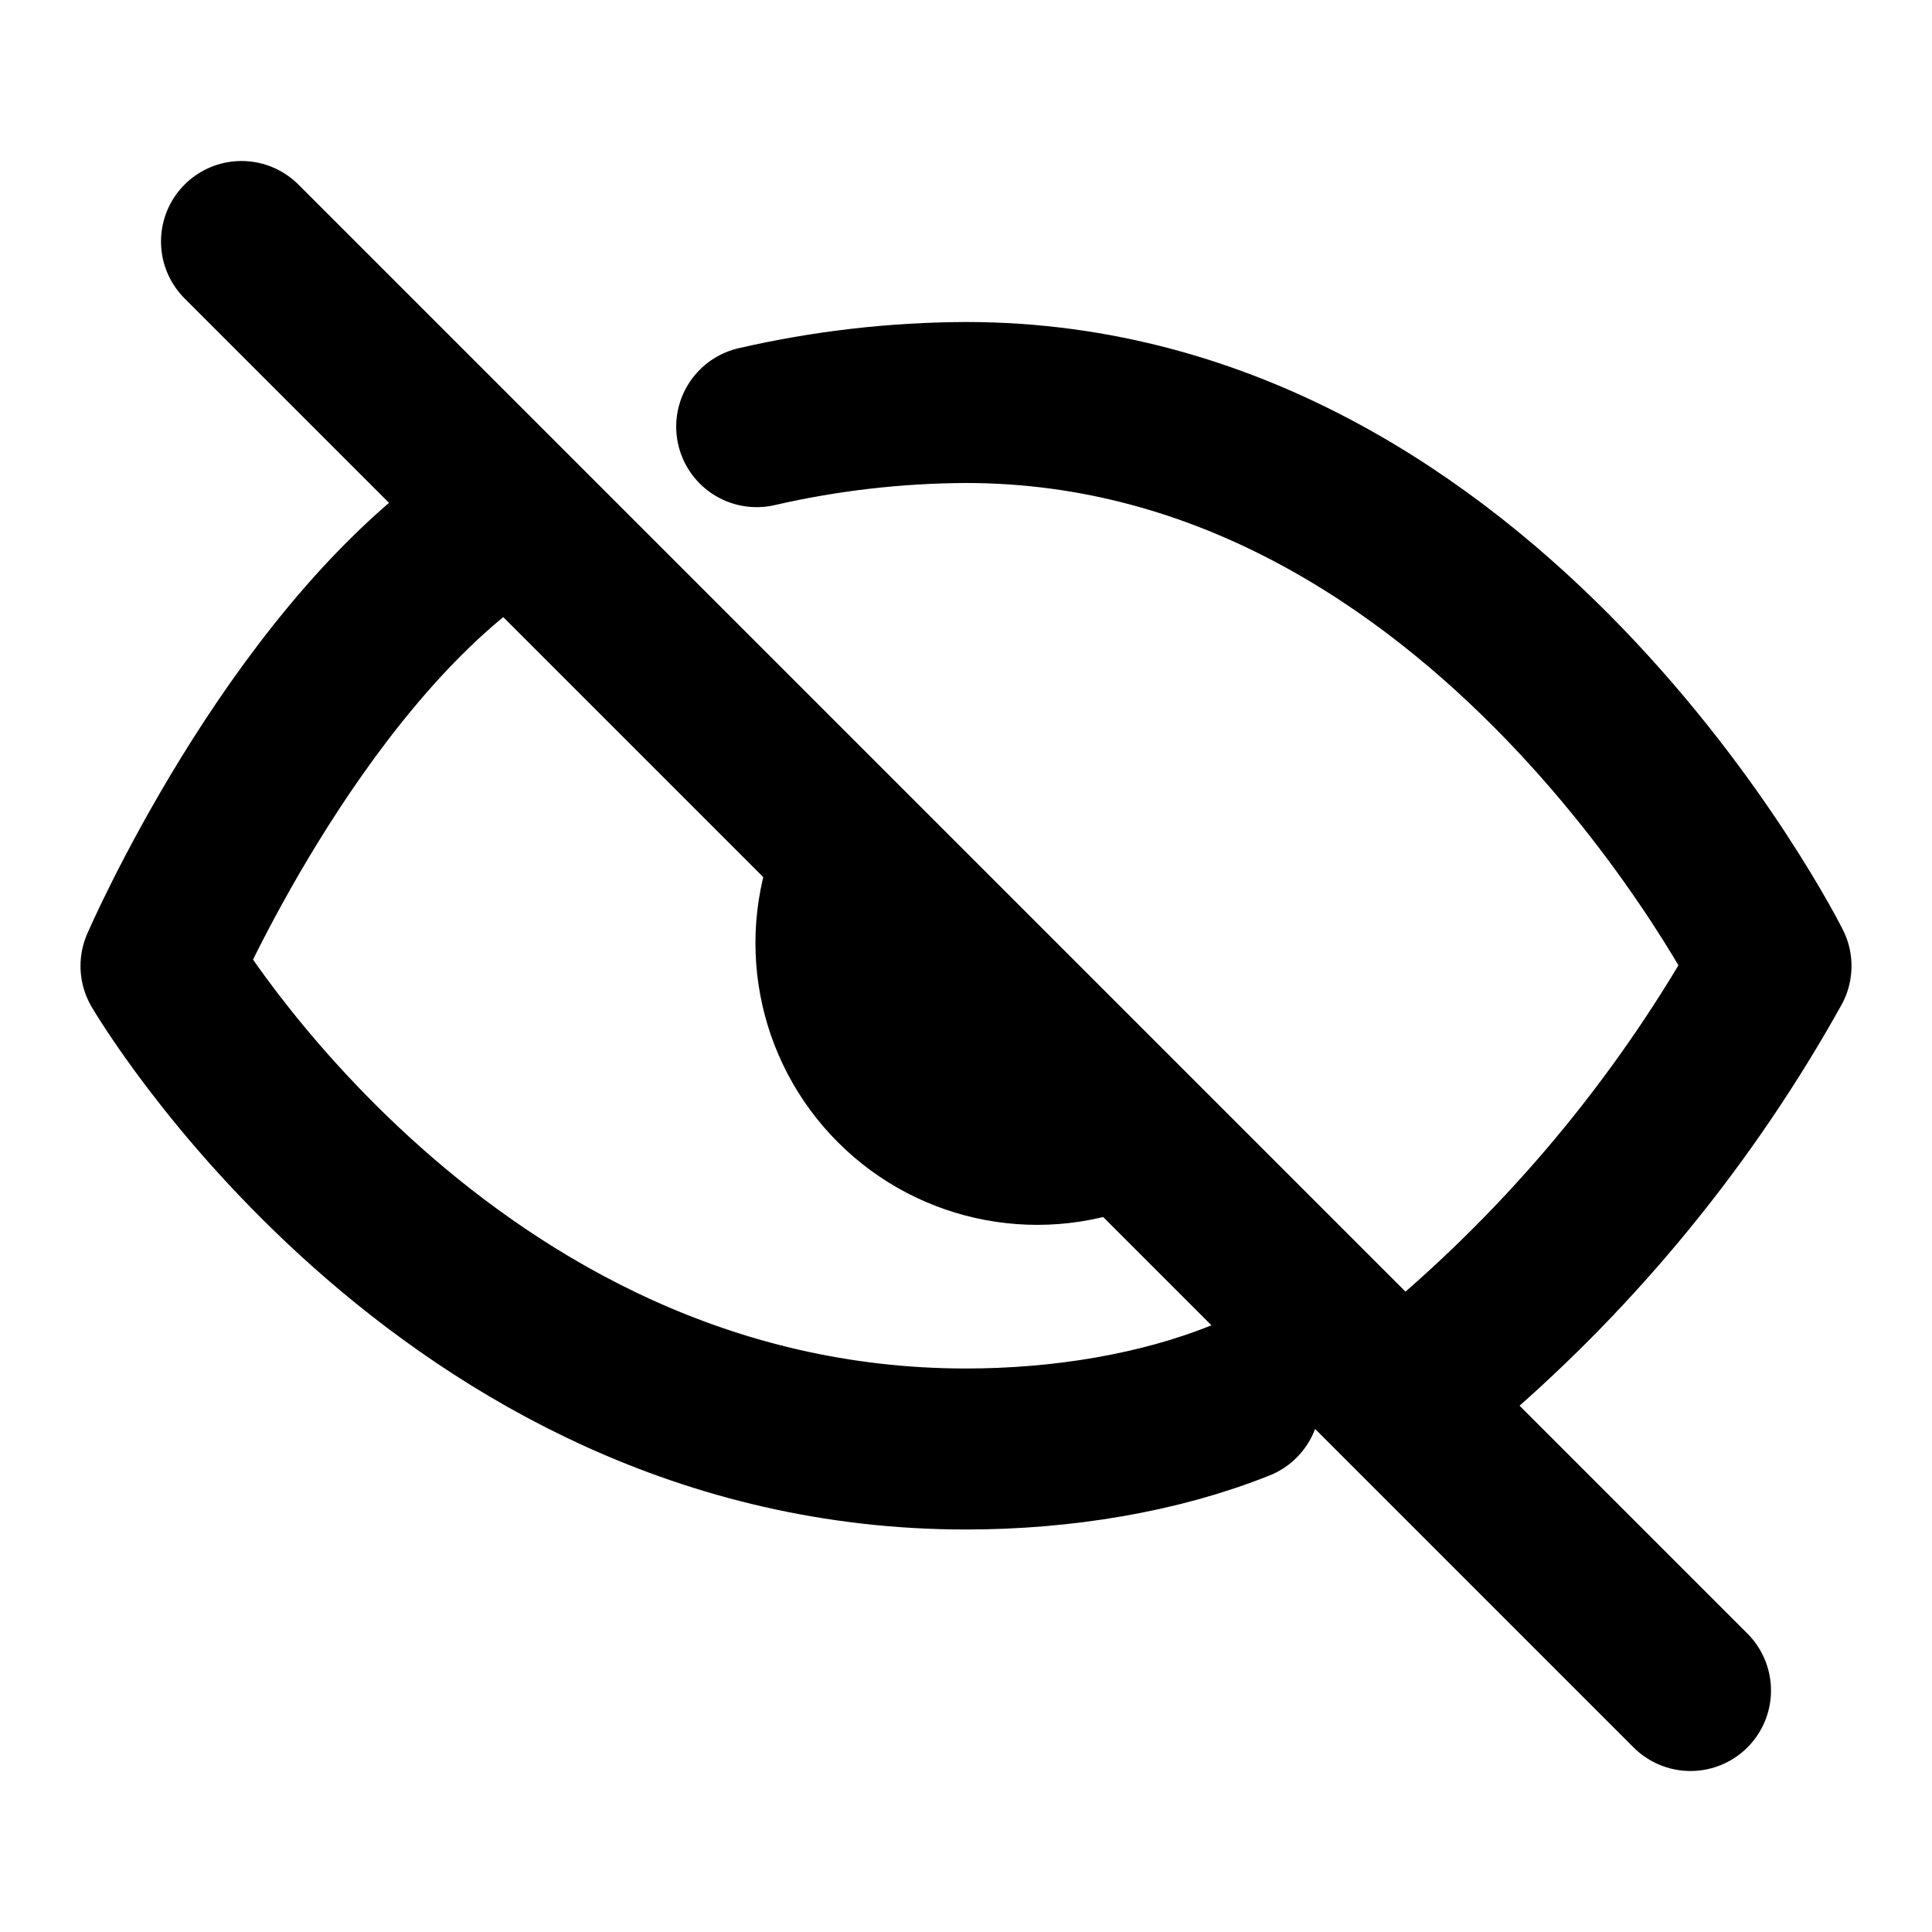
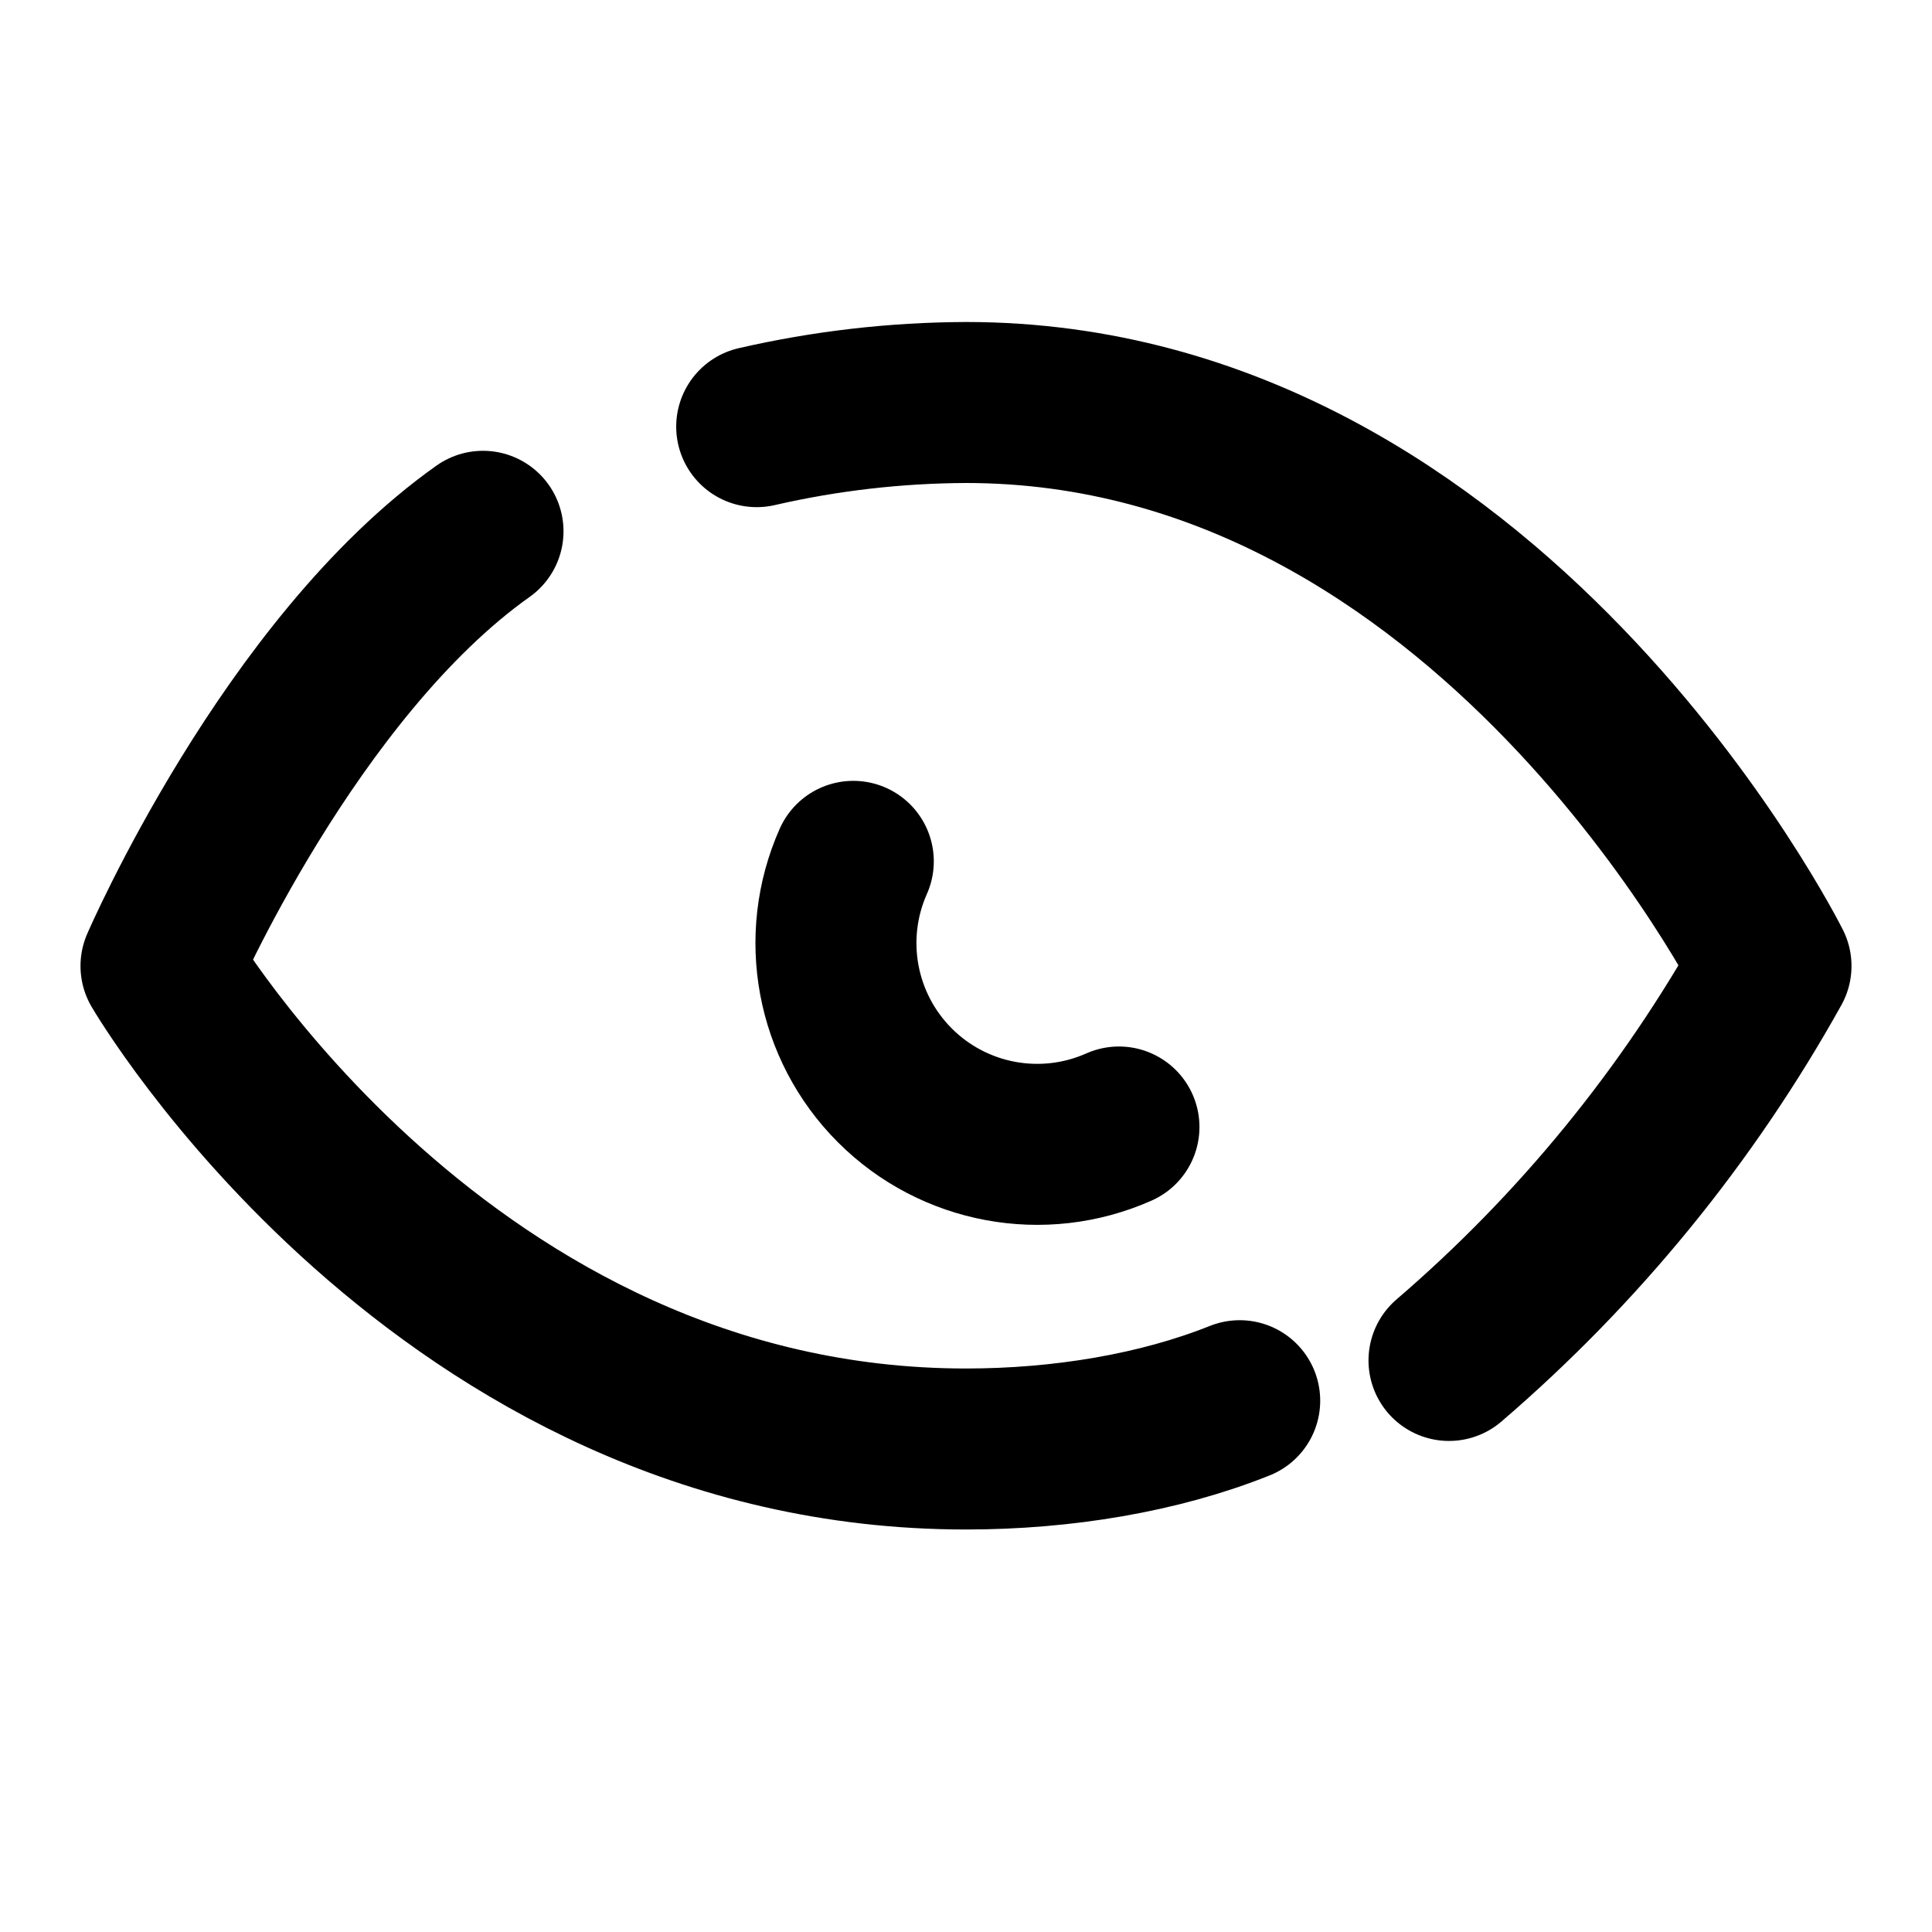
<svg viewBox="0 0 24 24" fill="none" stroke="currentColor" stroke-width="2" stroke-linecap="round" stroke-linejoin="round" aria-label="eye-off" id="eyeOffSvg">
-   <g id="eye-off-g">
+   <g>
    <rect width="24" height="24" fill="transparent" stroke="none" pointer-events="all" />
-     <g pointer-events="none">
-       <path d="M3 3 21 21">
-         <animateTransform attributeName="transform" type="translate" values="0 0; 0 -1; 0 0" dur="0.4s" begin="eyeOffSvg.mouseover" calcMode="spline" keySplines="0.4 0 0.2 1; 0.4 0 0.2 1" />
-       </path>
-     </g>
-     <g pointer-events="none">
-       <path d="M10.6 10.7a2.5 2.5 0 0 0 3.3 3.3">
-         <animateTransform attributeName="transform" type="translate" values="0 0; 0 -1; 0 0" dur="0.4s" begin="eyeOffSvg.mouseover" calcMode="spline" keySplines="0.4 0 0.2 1; 0.4 0 0.2 1" />
-       </path>
-     </g>
-     <g pointer-events="none">
-       <path d="M9.4 5.3A11.8 11.8 0 0 1 12 5c6.5 0 10 7 10 7a18 18 0 0 1-4 4.9">
-         <animateTransform attributeName="transform" type="translate" values="0 0; 0 -1; 0 0" dur="0.4s" begin="eyeOffSvg.mouseover" calcMode="spline" keySplines="0.4 0 0.2 1; 0.4 0 0.2 1" />
-       </path>
-     </g>
-     <g pointer-events="none">
-       <path d="M6 6.6C3.6 8.3 2 12 2 12s3.5 6 10 6c1.2 0 2.4-.2 3.4-.6">
-         <animateTransform attributeName="transform" type="translate" values="0 0; 0 -1; 0 0" dur="0.4s" begin="eyeOffSvg.mouseover" calcMode="spline" keySplines="0.4 0 0.2 1; 0.4 0 0.2 1" />
-       </path>
-     </g>
+     <path pointer-events="none" d="M3 3 21 21" stroke-dasharray="25.5" stroke-dashoffset="25.5">
+       <animate attributeName="stroke-dashoffset" values="25.5; 0" keyTimes="0; 1" dur="0.4s" begin="eyeOffSvg.mouseover" fill="freeze" calcMode="spline" keySplines="0.4 0 0.2 1" />
+     </path>
+     <path pointer-events="none" d="M9.4 5.3A11.8 11.8 0 0 1 12 5c6.5 0 10 7 10 7a18 18 0 0 1-4 4.9">
+       <animate attributeName="opacity" values="1; 0.2; 1" keyTimes="0; 0.5; 1" dur="0.5s" begin="eyeOffSvg.mouseover" fill="freeze" calcMode="spline" keySplines="0.4 0 0.2 1; 0.4 0 0.2 1" />
+     </path>
+     <path pointer-events="none" d="M6 6.6C3.6 8.3 2 12 2 12s3.5 6 10 6c1.2 0 2.4-.2 3.4-.6">
+       <animate attributeName="opacity" values="1; 0.2; 1" keyTimes="0; 0.5; 1" dur="0.5s" begin="eyeOffSvg.mouseover" fill="freeze" calcMode="spline" keySplines="0.4 0 0.2 1; 0.4 0 0.2 1" />
+     </path>
+     <path pointer-events="none" d="M10.6 10.7a2.5 2.5 0 0 0 3.3 3.3">
+       <animate attributeName="opacity" values="1; 0.2; 1" keyTimes="0; 0.5; 1" dur="0.5s" begin="eyeOffSvg.mouseover" fill="freeze" calcMode="spline" keySplines="0.4 0 0.2 1; 0.4 0 0.2 1" />
+     </path>
  </g>
</svg>
